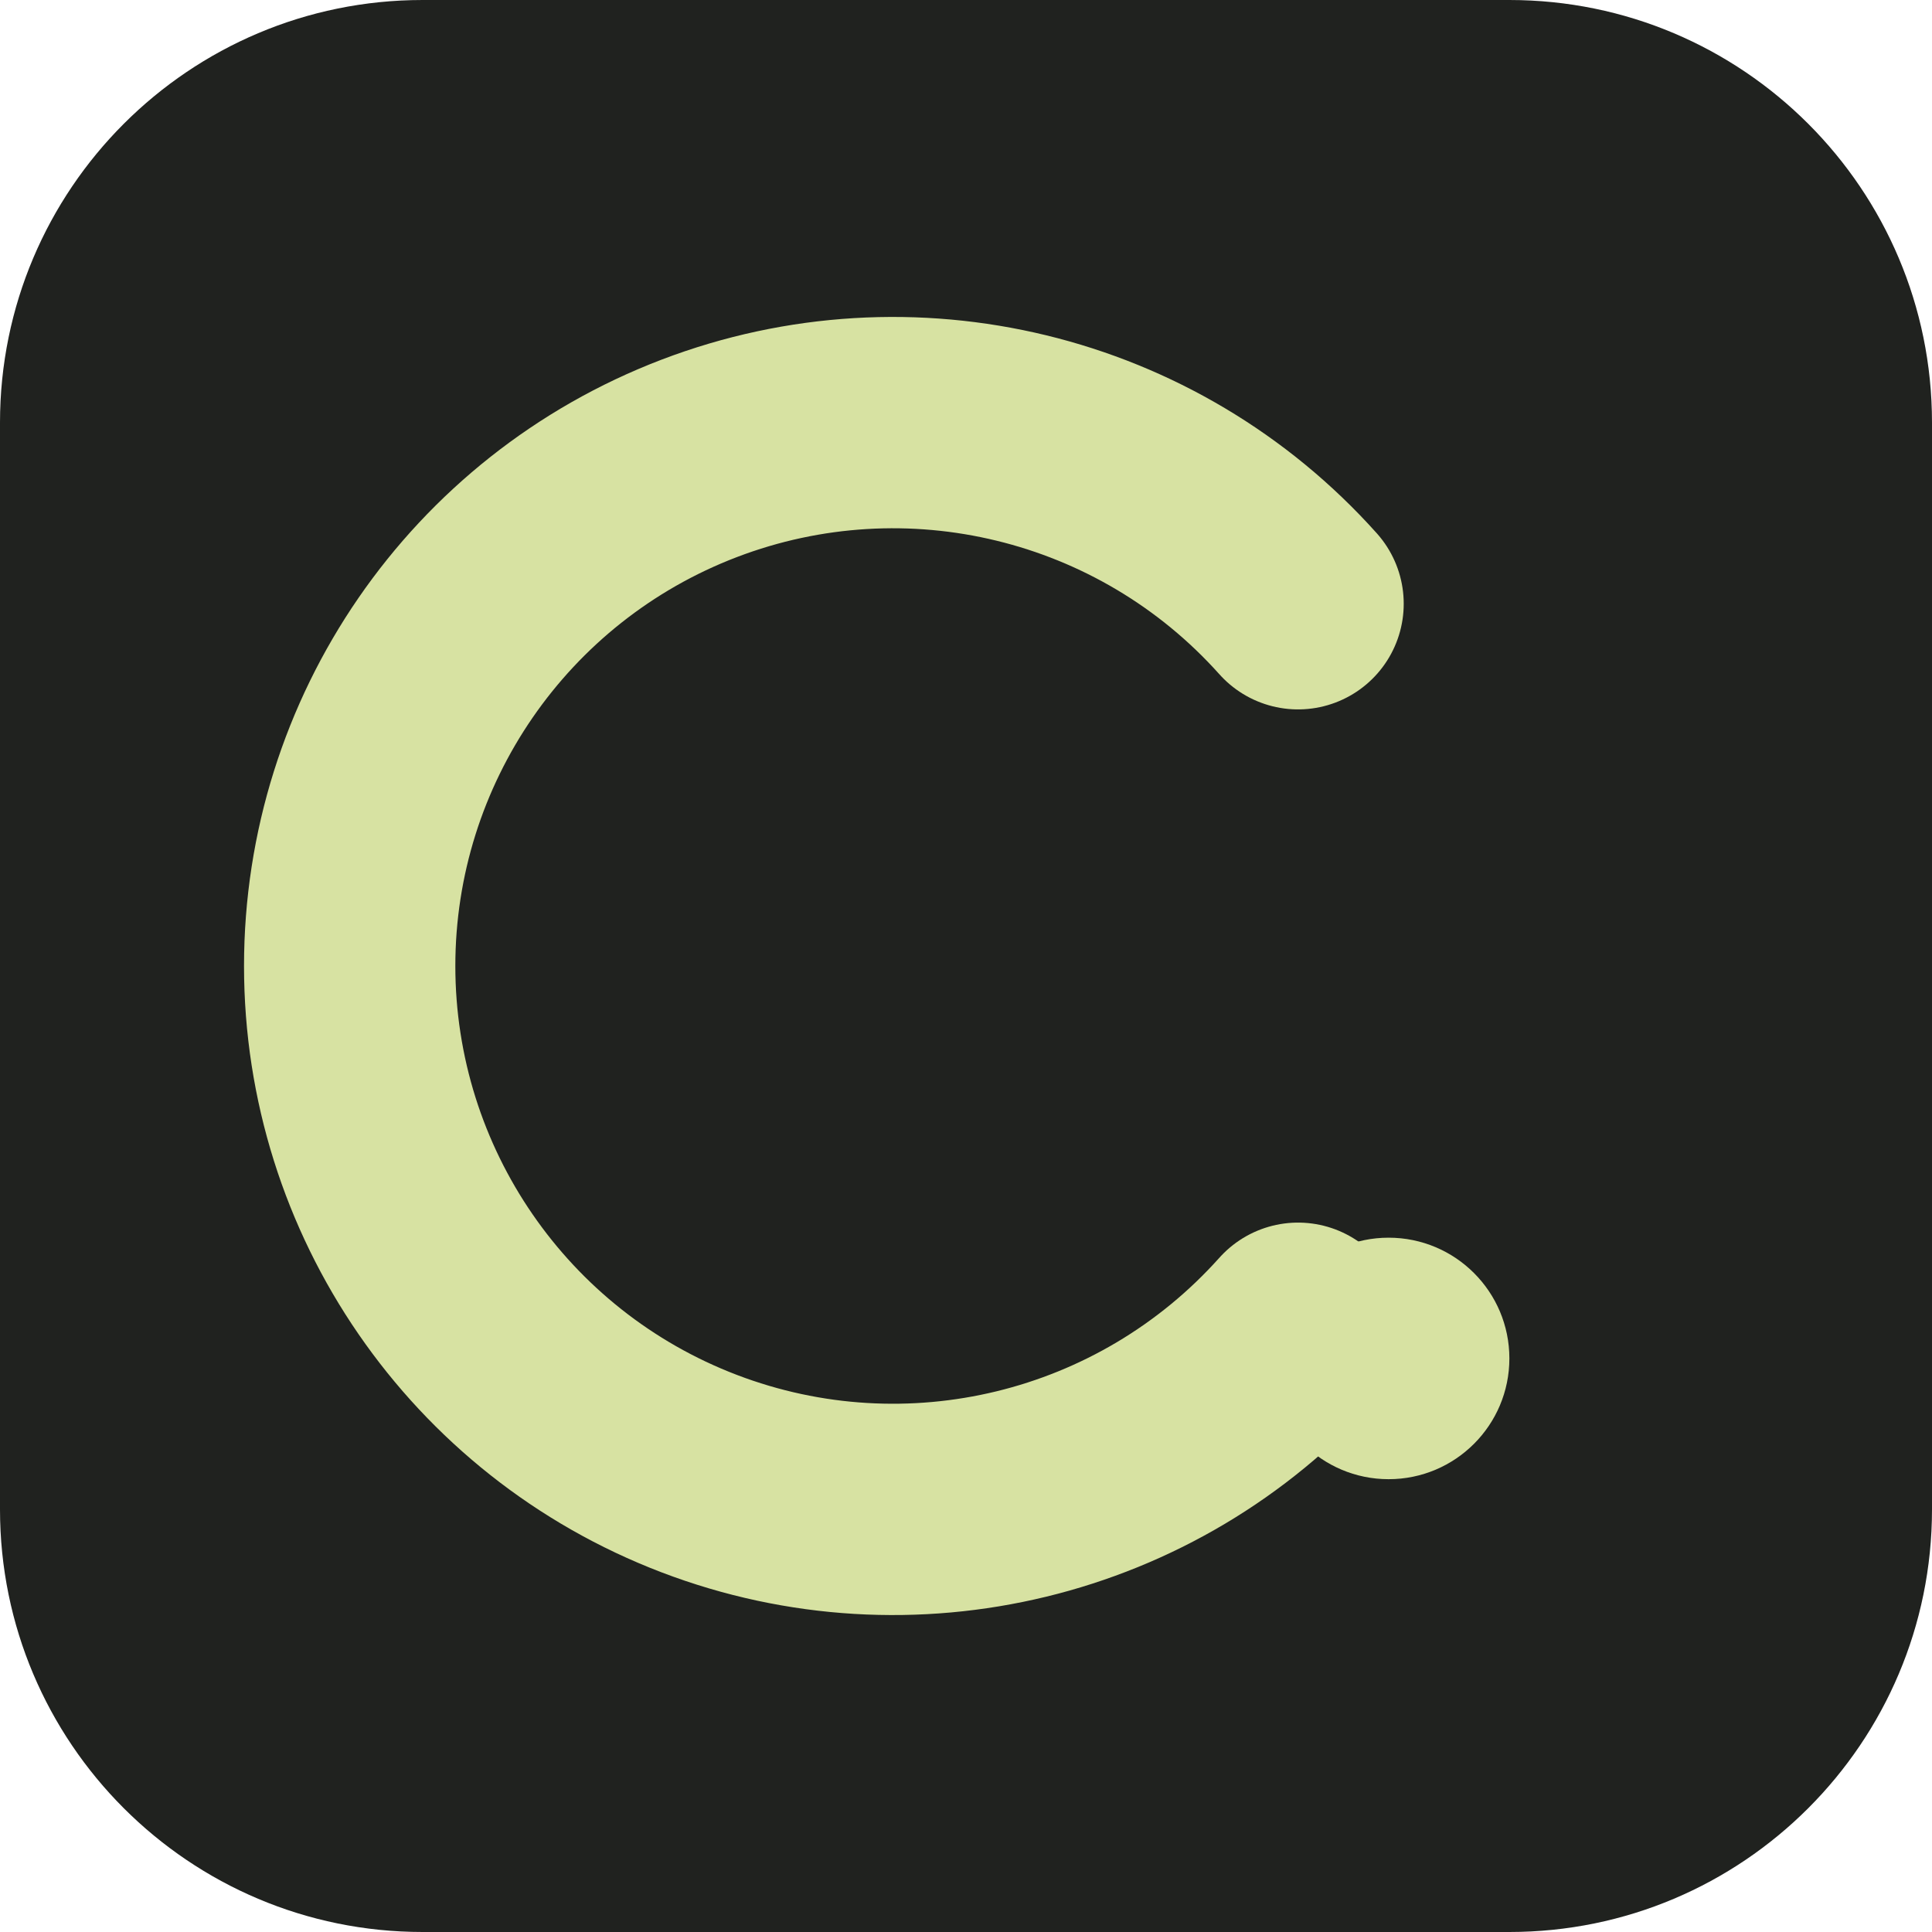
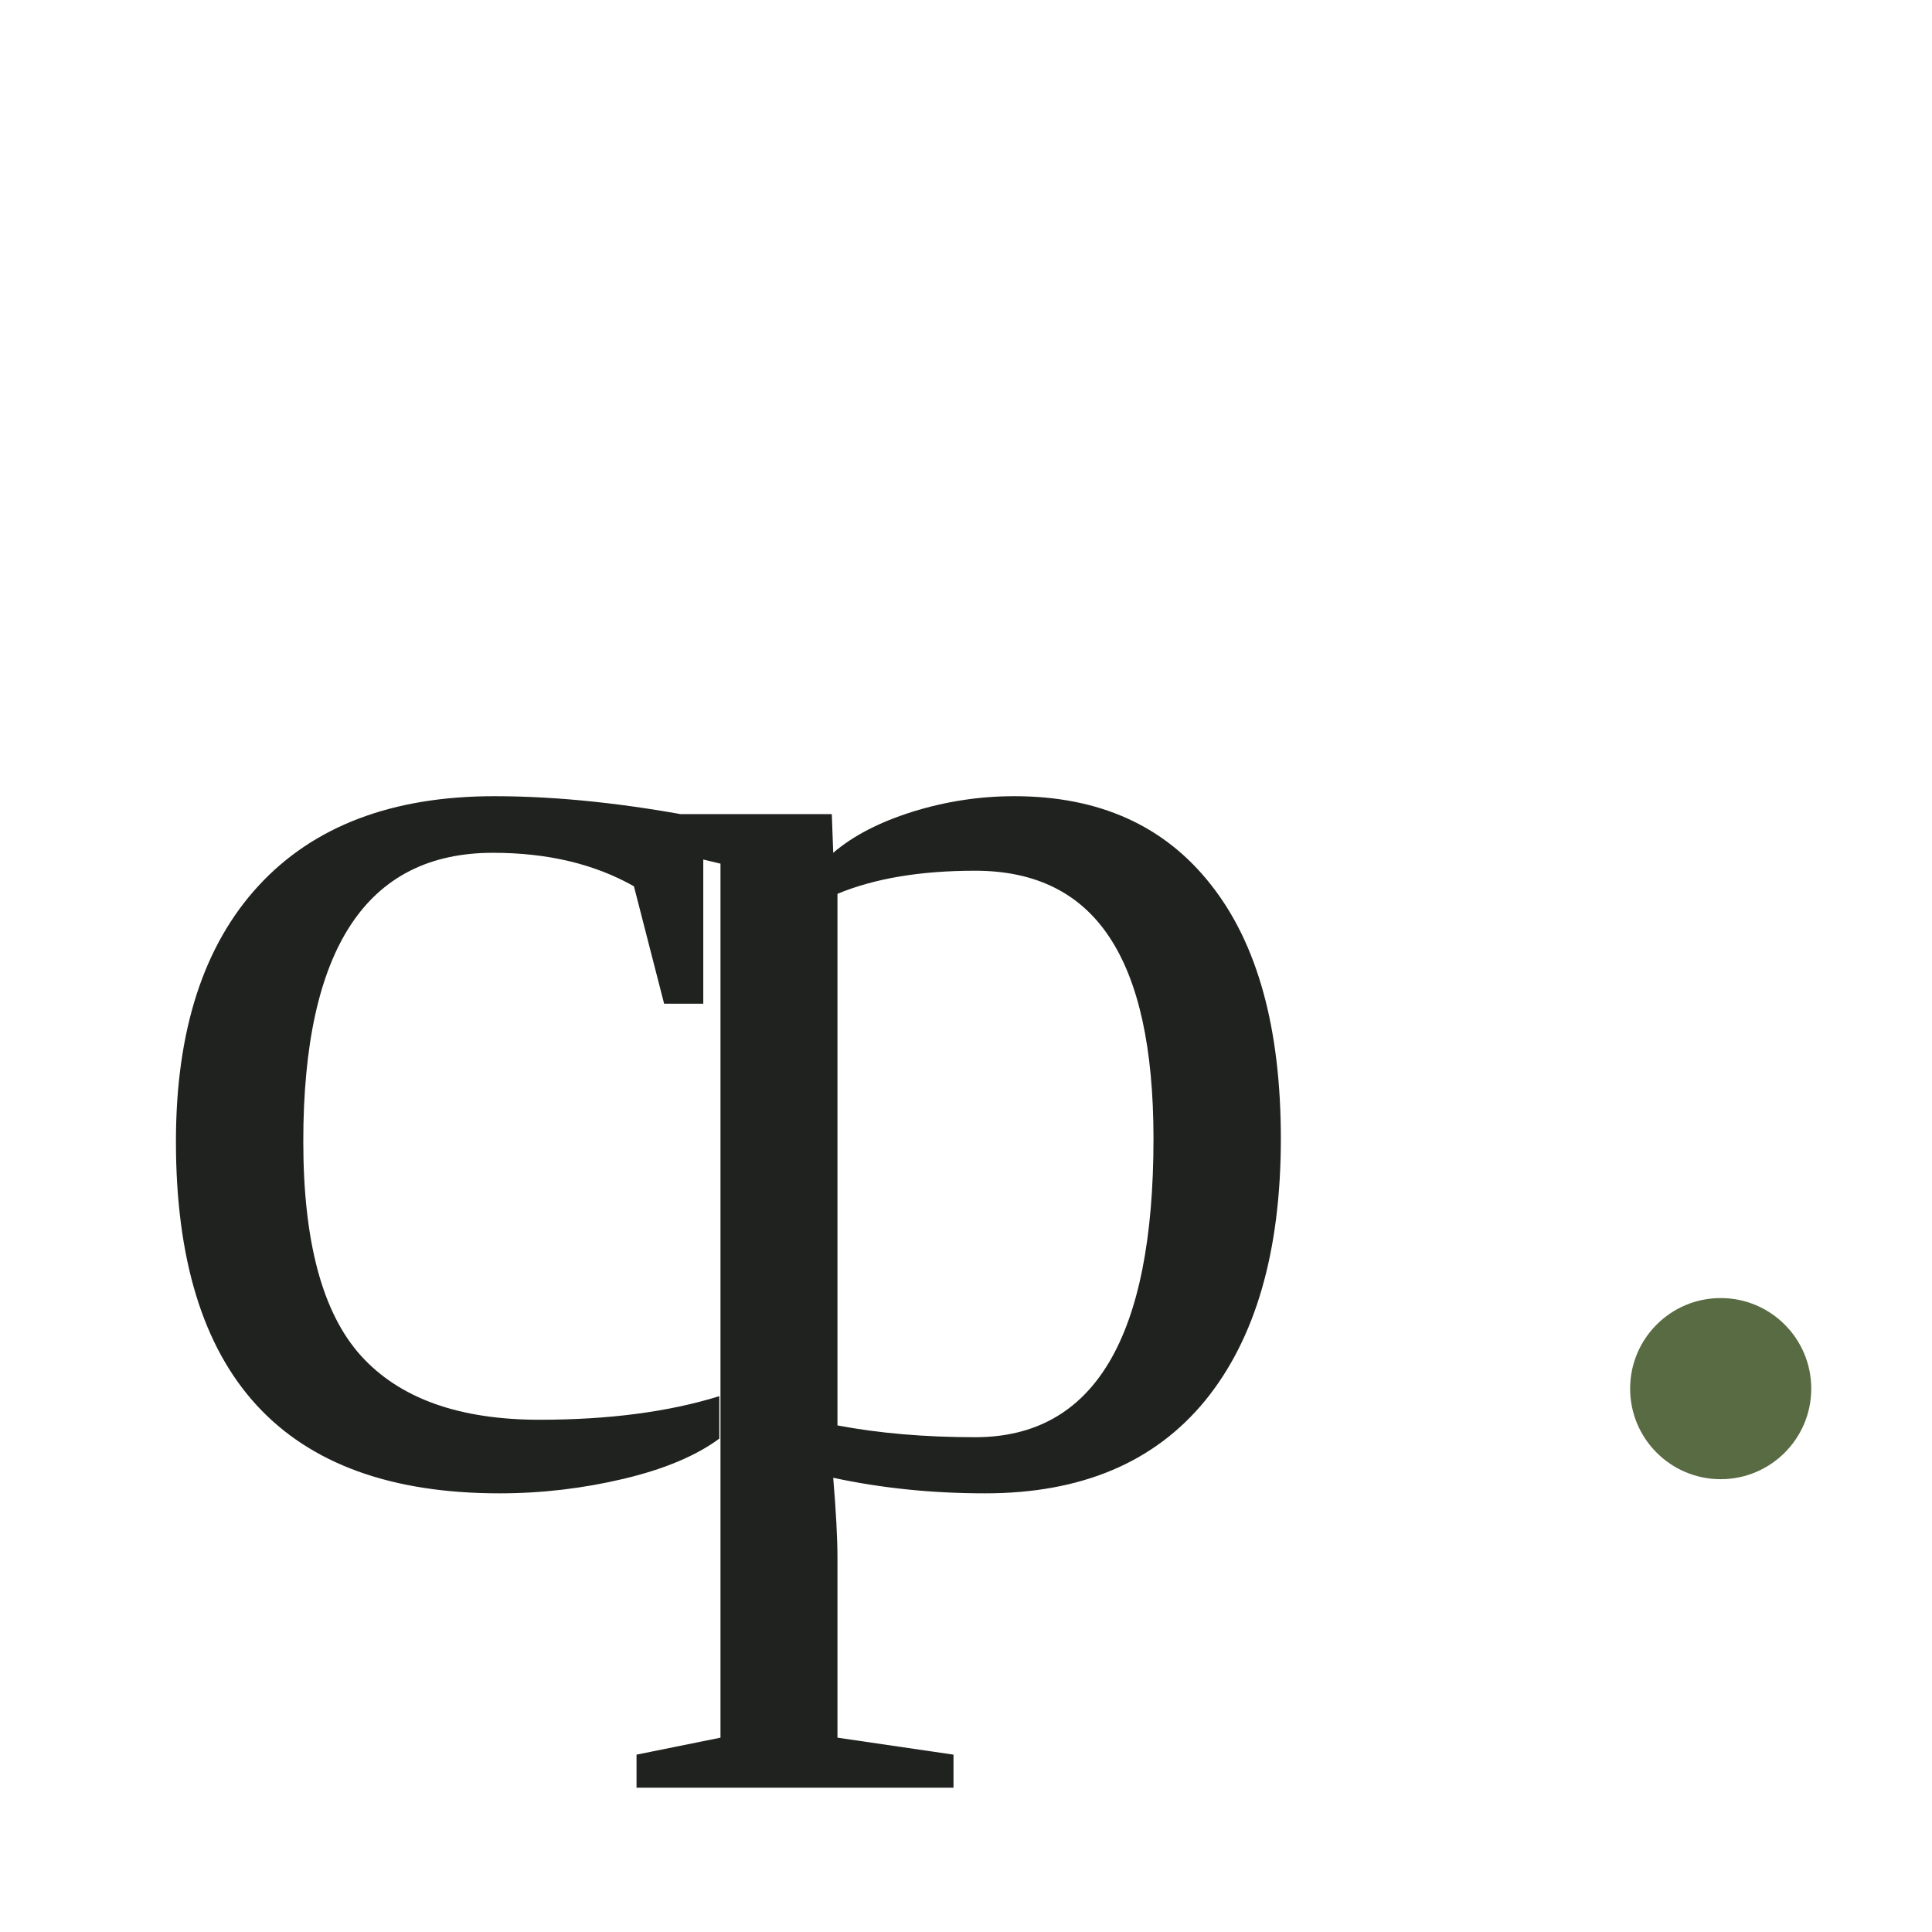
- <svg xmlns="http://www.w3.org/2000/svg" viewBox="0 0 64 64">
-   <rect width="64" height="64" rx="14" fill="#20221f" />
-   <path d="M43 20a18 18 0 1 0 0 24" fill="none" stroke="#d7e2a2" stroke-width="7" stroke-linecap="round" />
-   <circle cx="46" cy="45" r="4" fill="#d7e2a2" />
+ <svg xmlns="http://www.w3.org/2000/svg" viewBox="0 0 64 64" role="img" aria-label="cp.">
+   <text x="4" y="49" fill="#20221f" font-family="Georgia, 'Times New Roman', serif" font-size="48" font-weight="500" letter-spacing="-5">cp</text>
+   <circle cx="57" cy="46" r="3" fill="#596b42" />
</svg>
